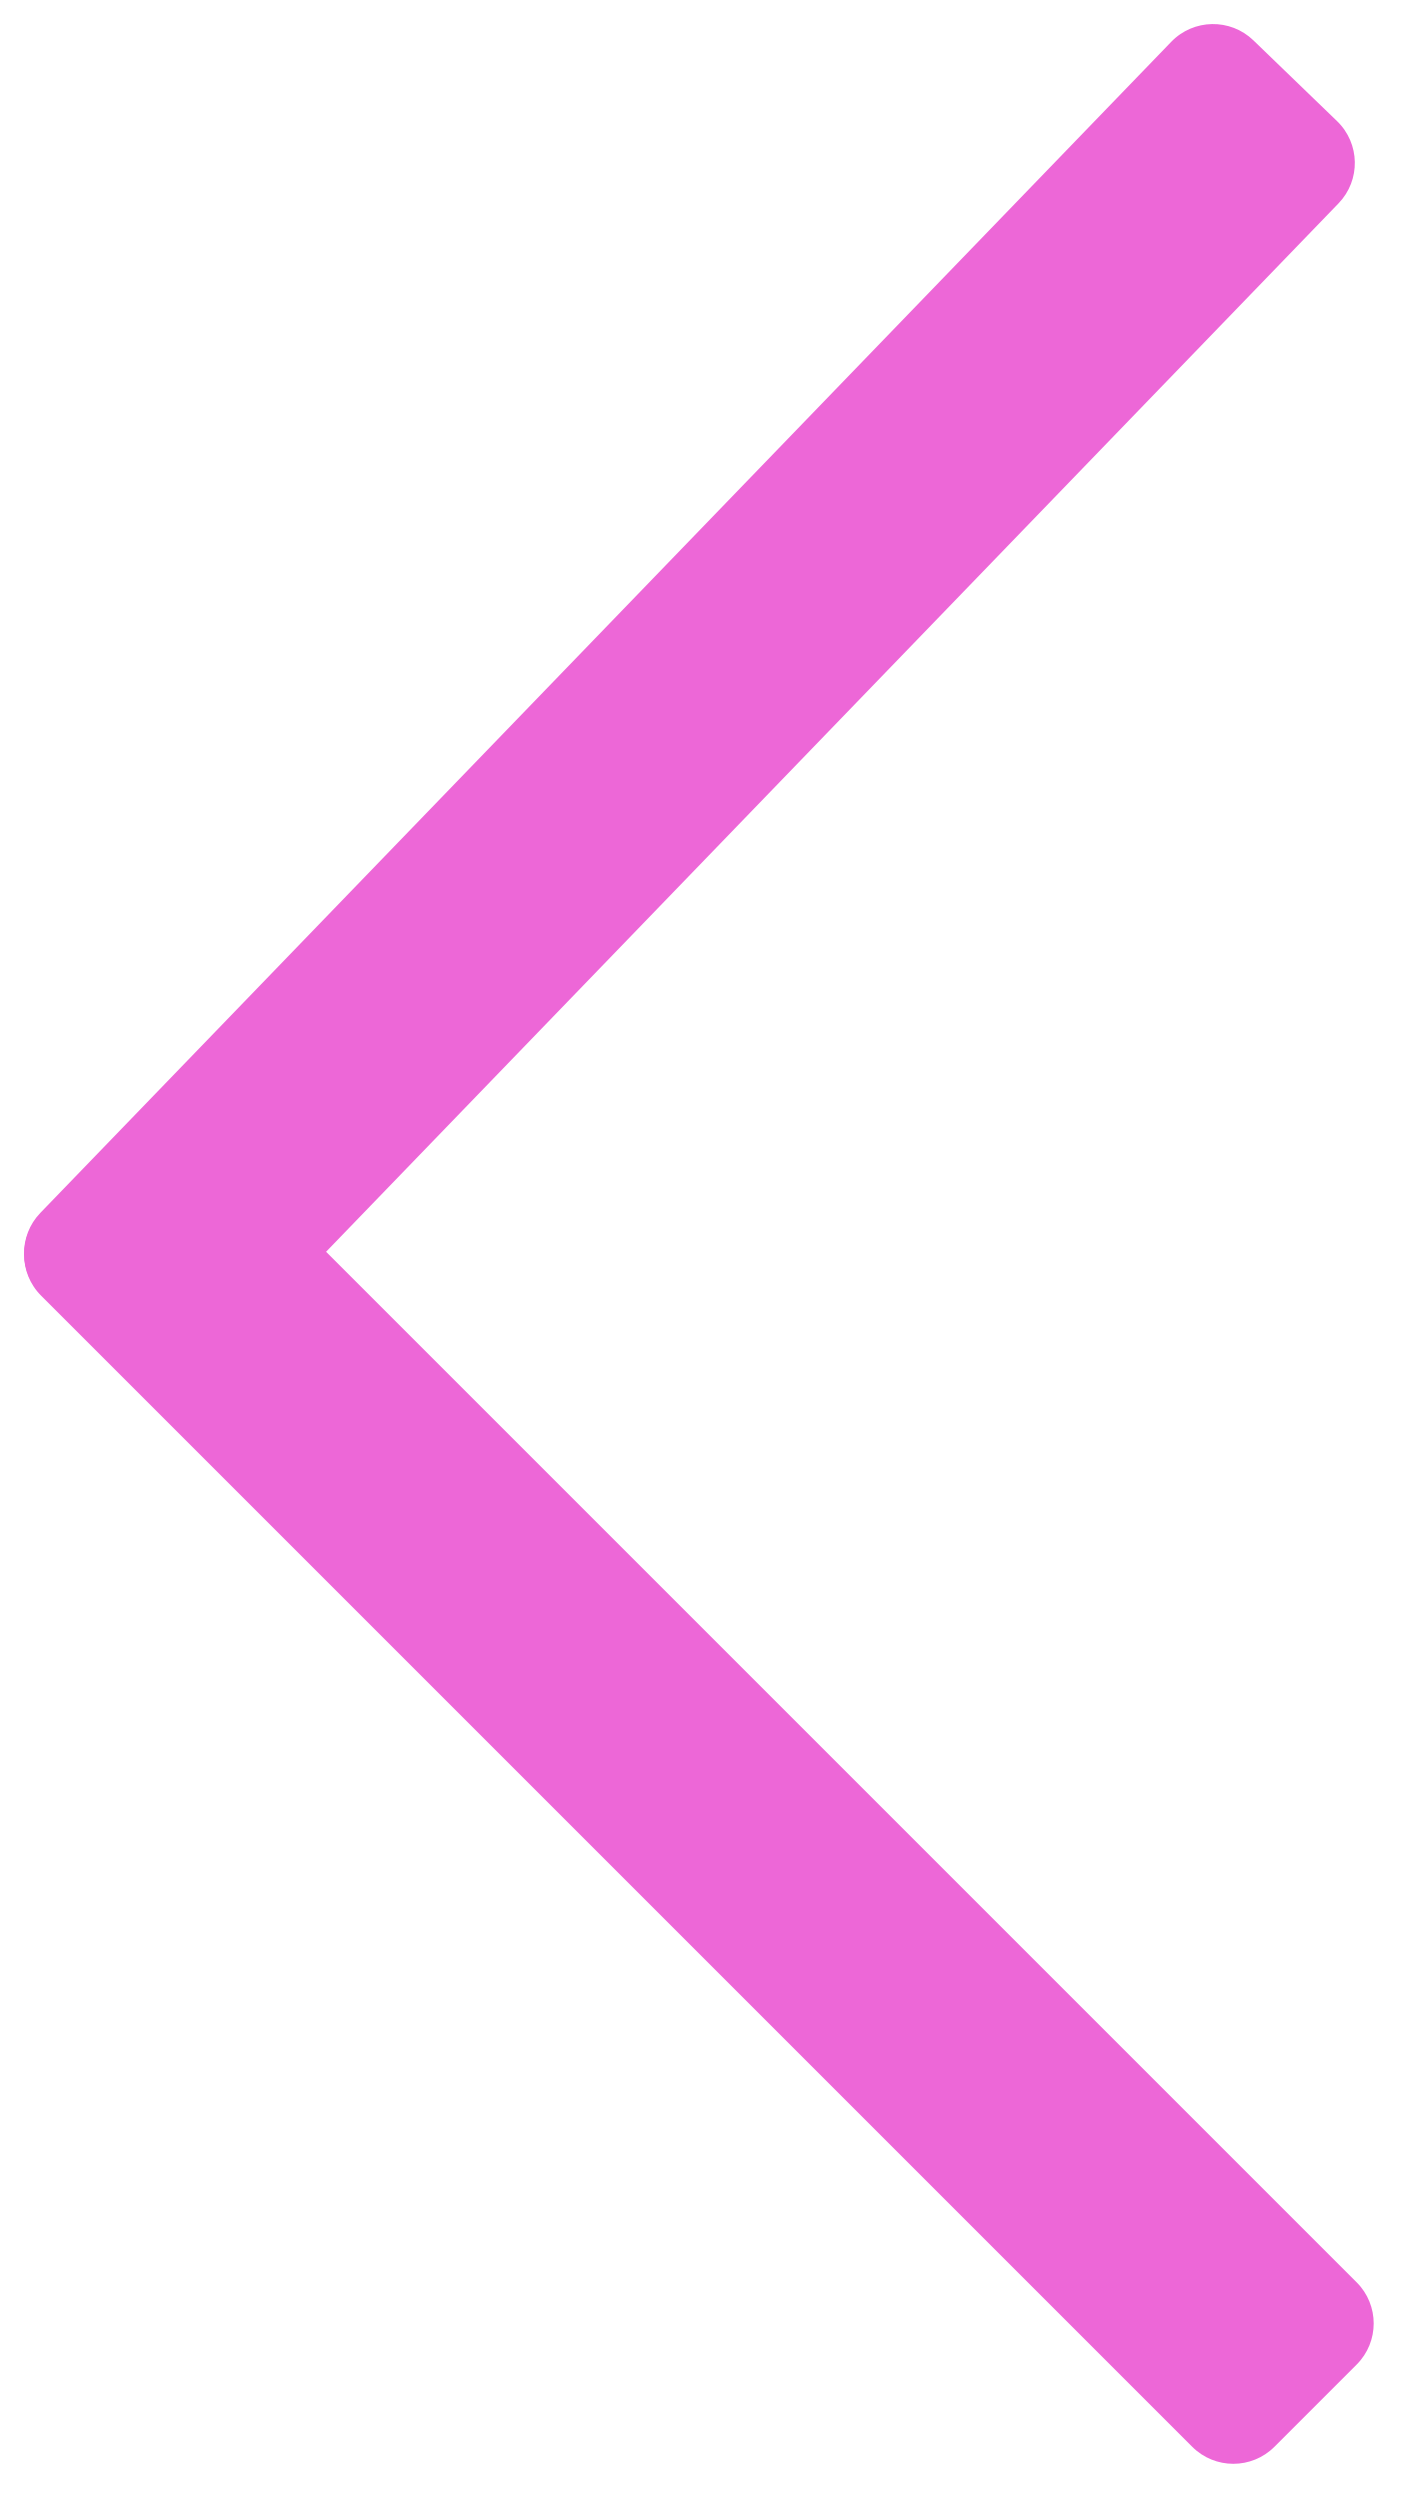
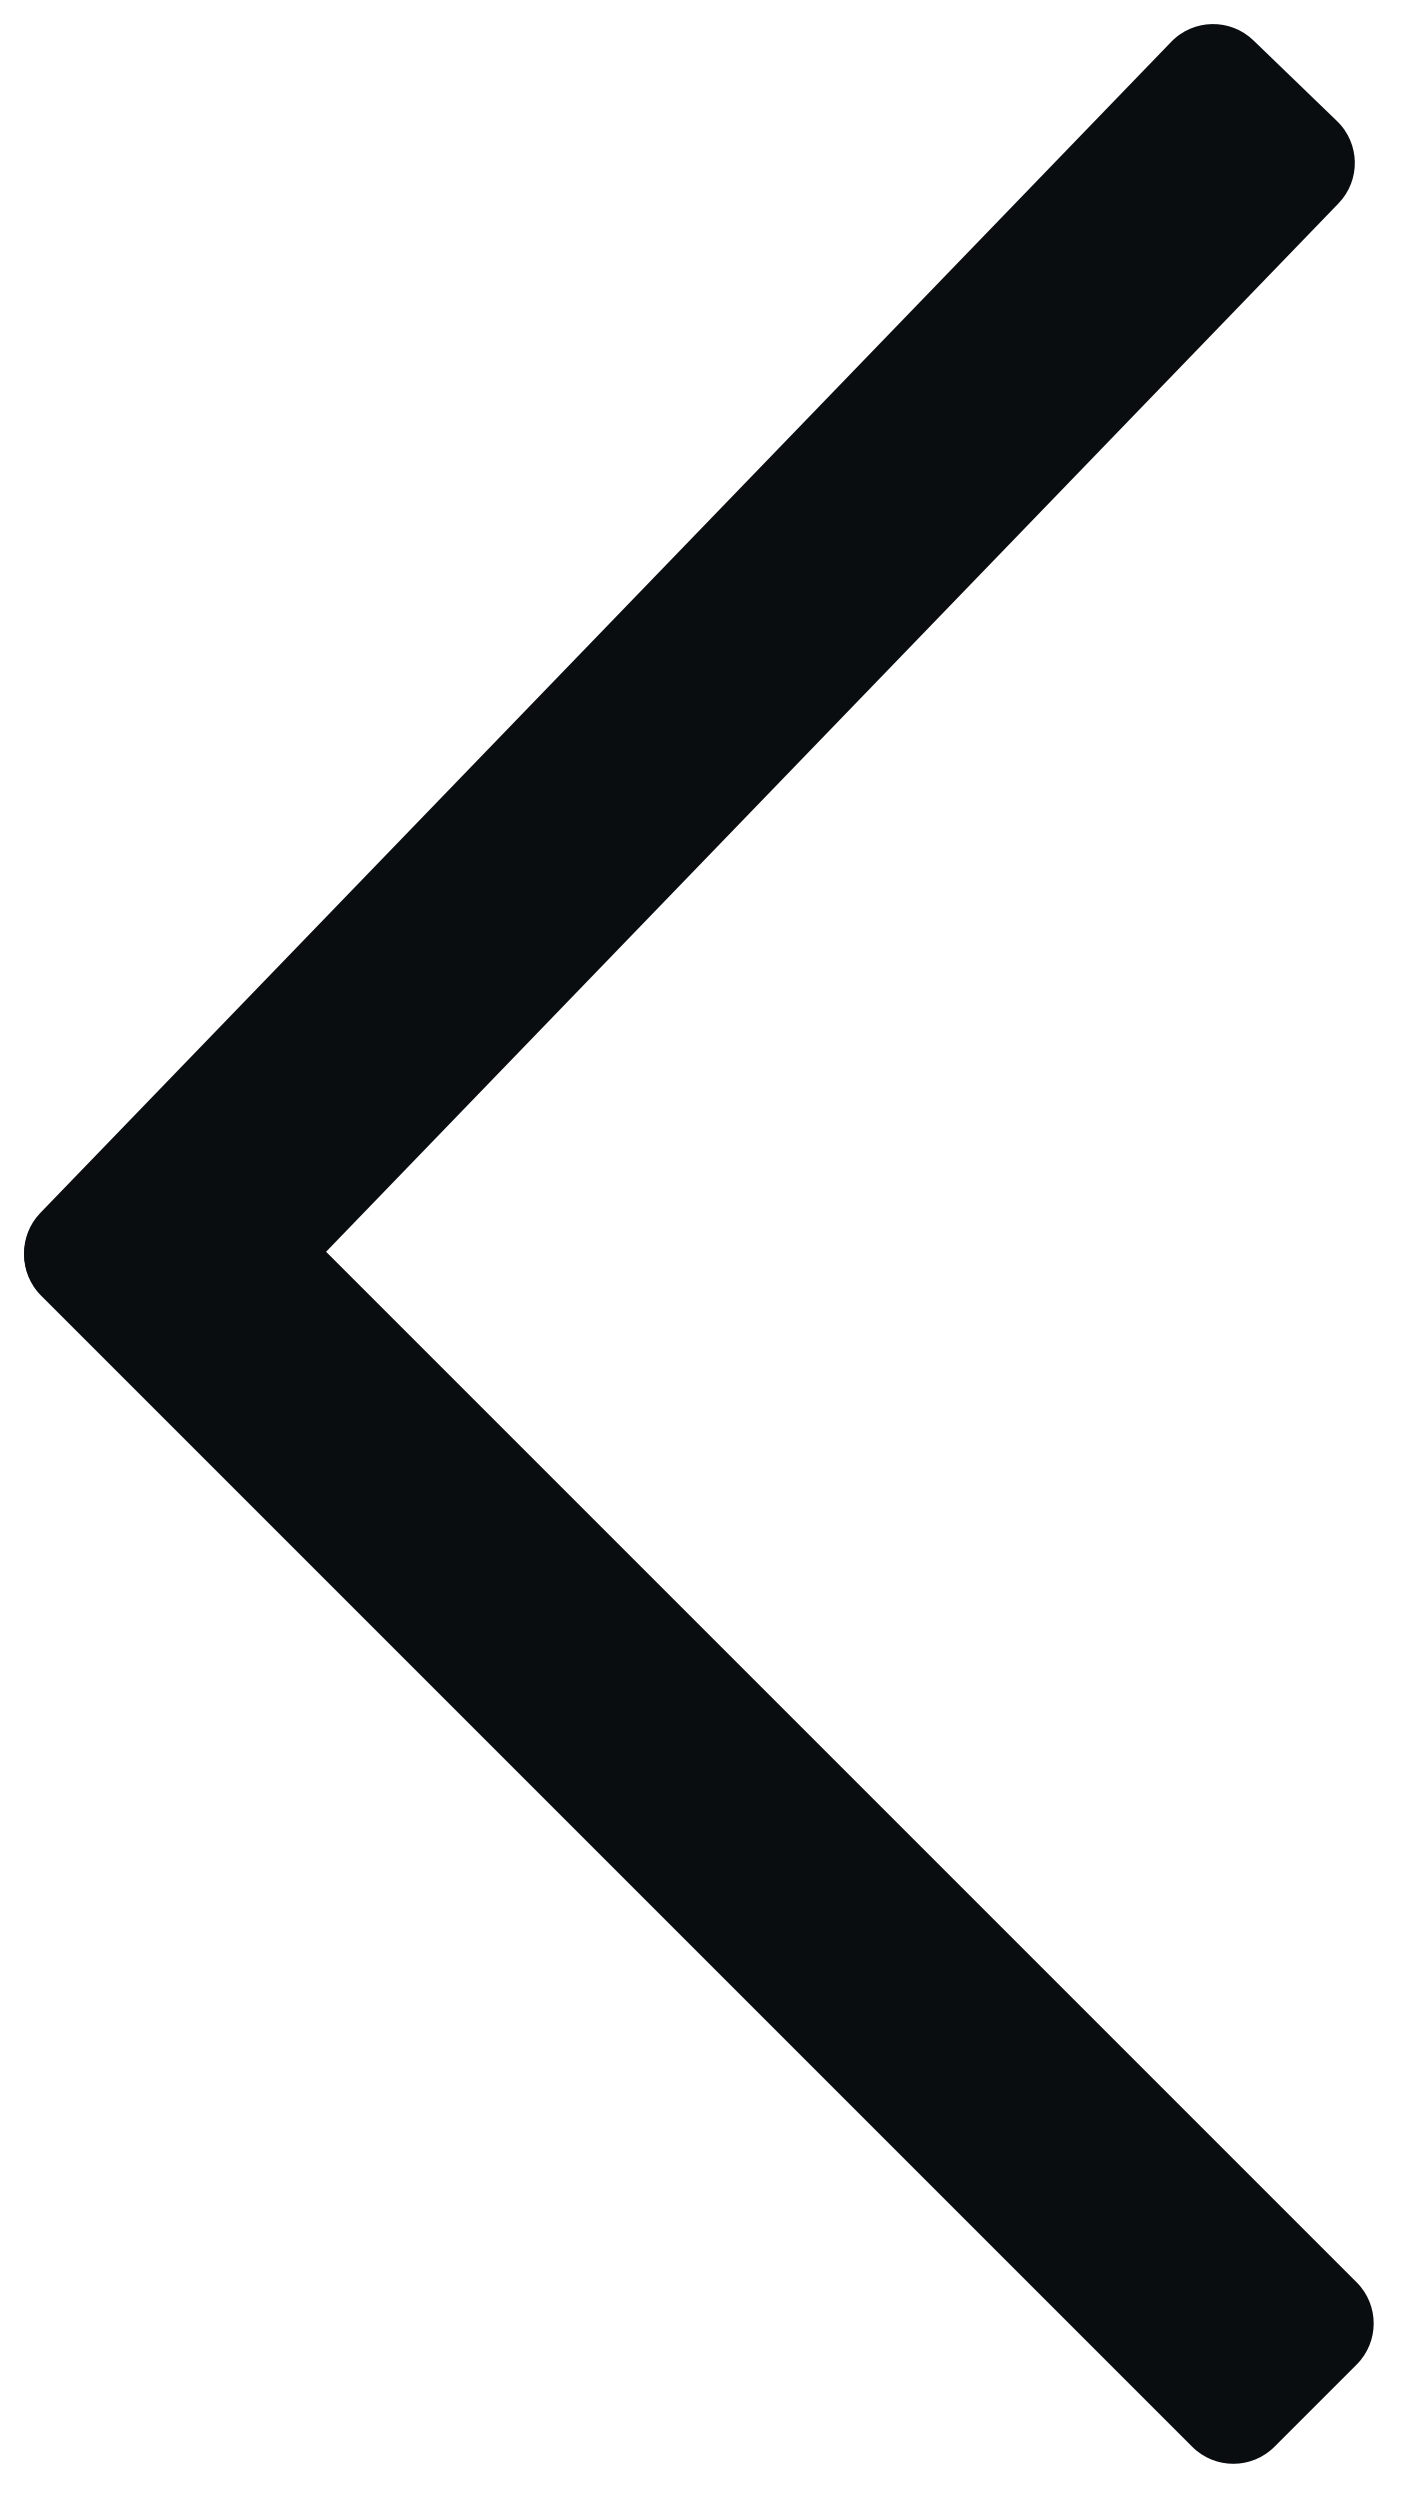
<svg xmlns="http://www.w3.org/2000/svg" width="97" height="172" viewBox="0 0 97 172" fill="none">
-   <rect x="83.359" width="16" height="120" rx="4" transform="rotate(44 83.359 0)" fill="#ED67D7" />
-   <rect y="86.314" width="16" height="120" rx="4" transform="rotate(-45 0 86.3137)" fill="#ED67D7" />
+   <rect x="83.359" width="16" height="120" rx="4" transform="rotate(44 83.359 0)" fill="#0a0d10" />
+   <rect y="86.314" width="16" height="120" rx="4" transform="rotate(-45 0 86.3137)" fill="#0a0d10" />
</svg>
